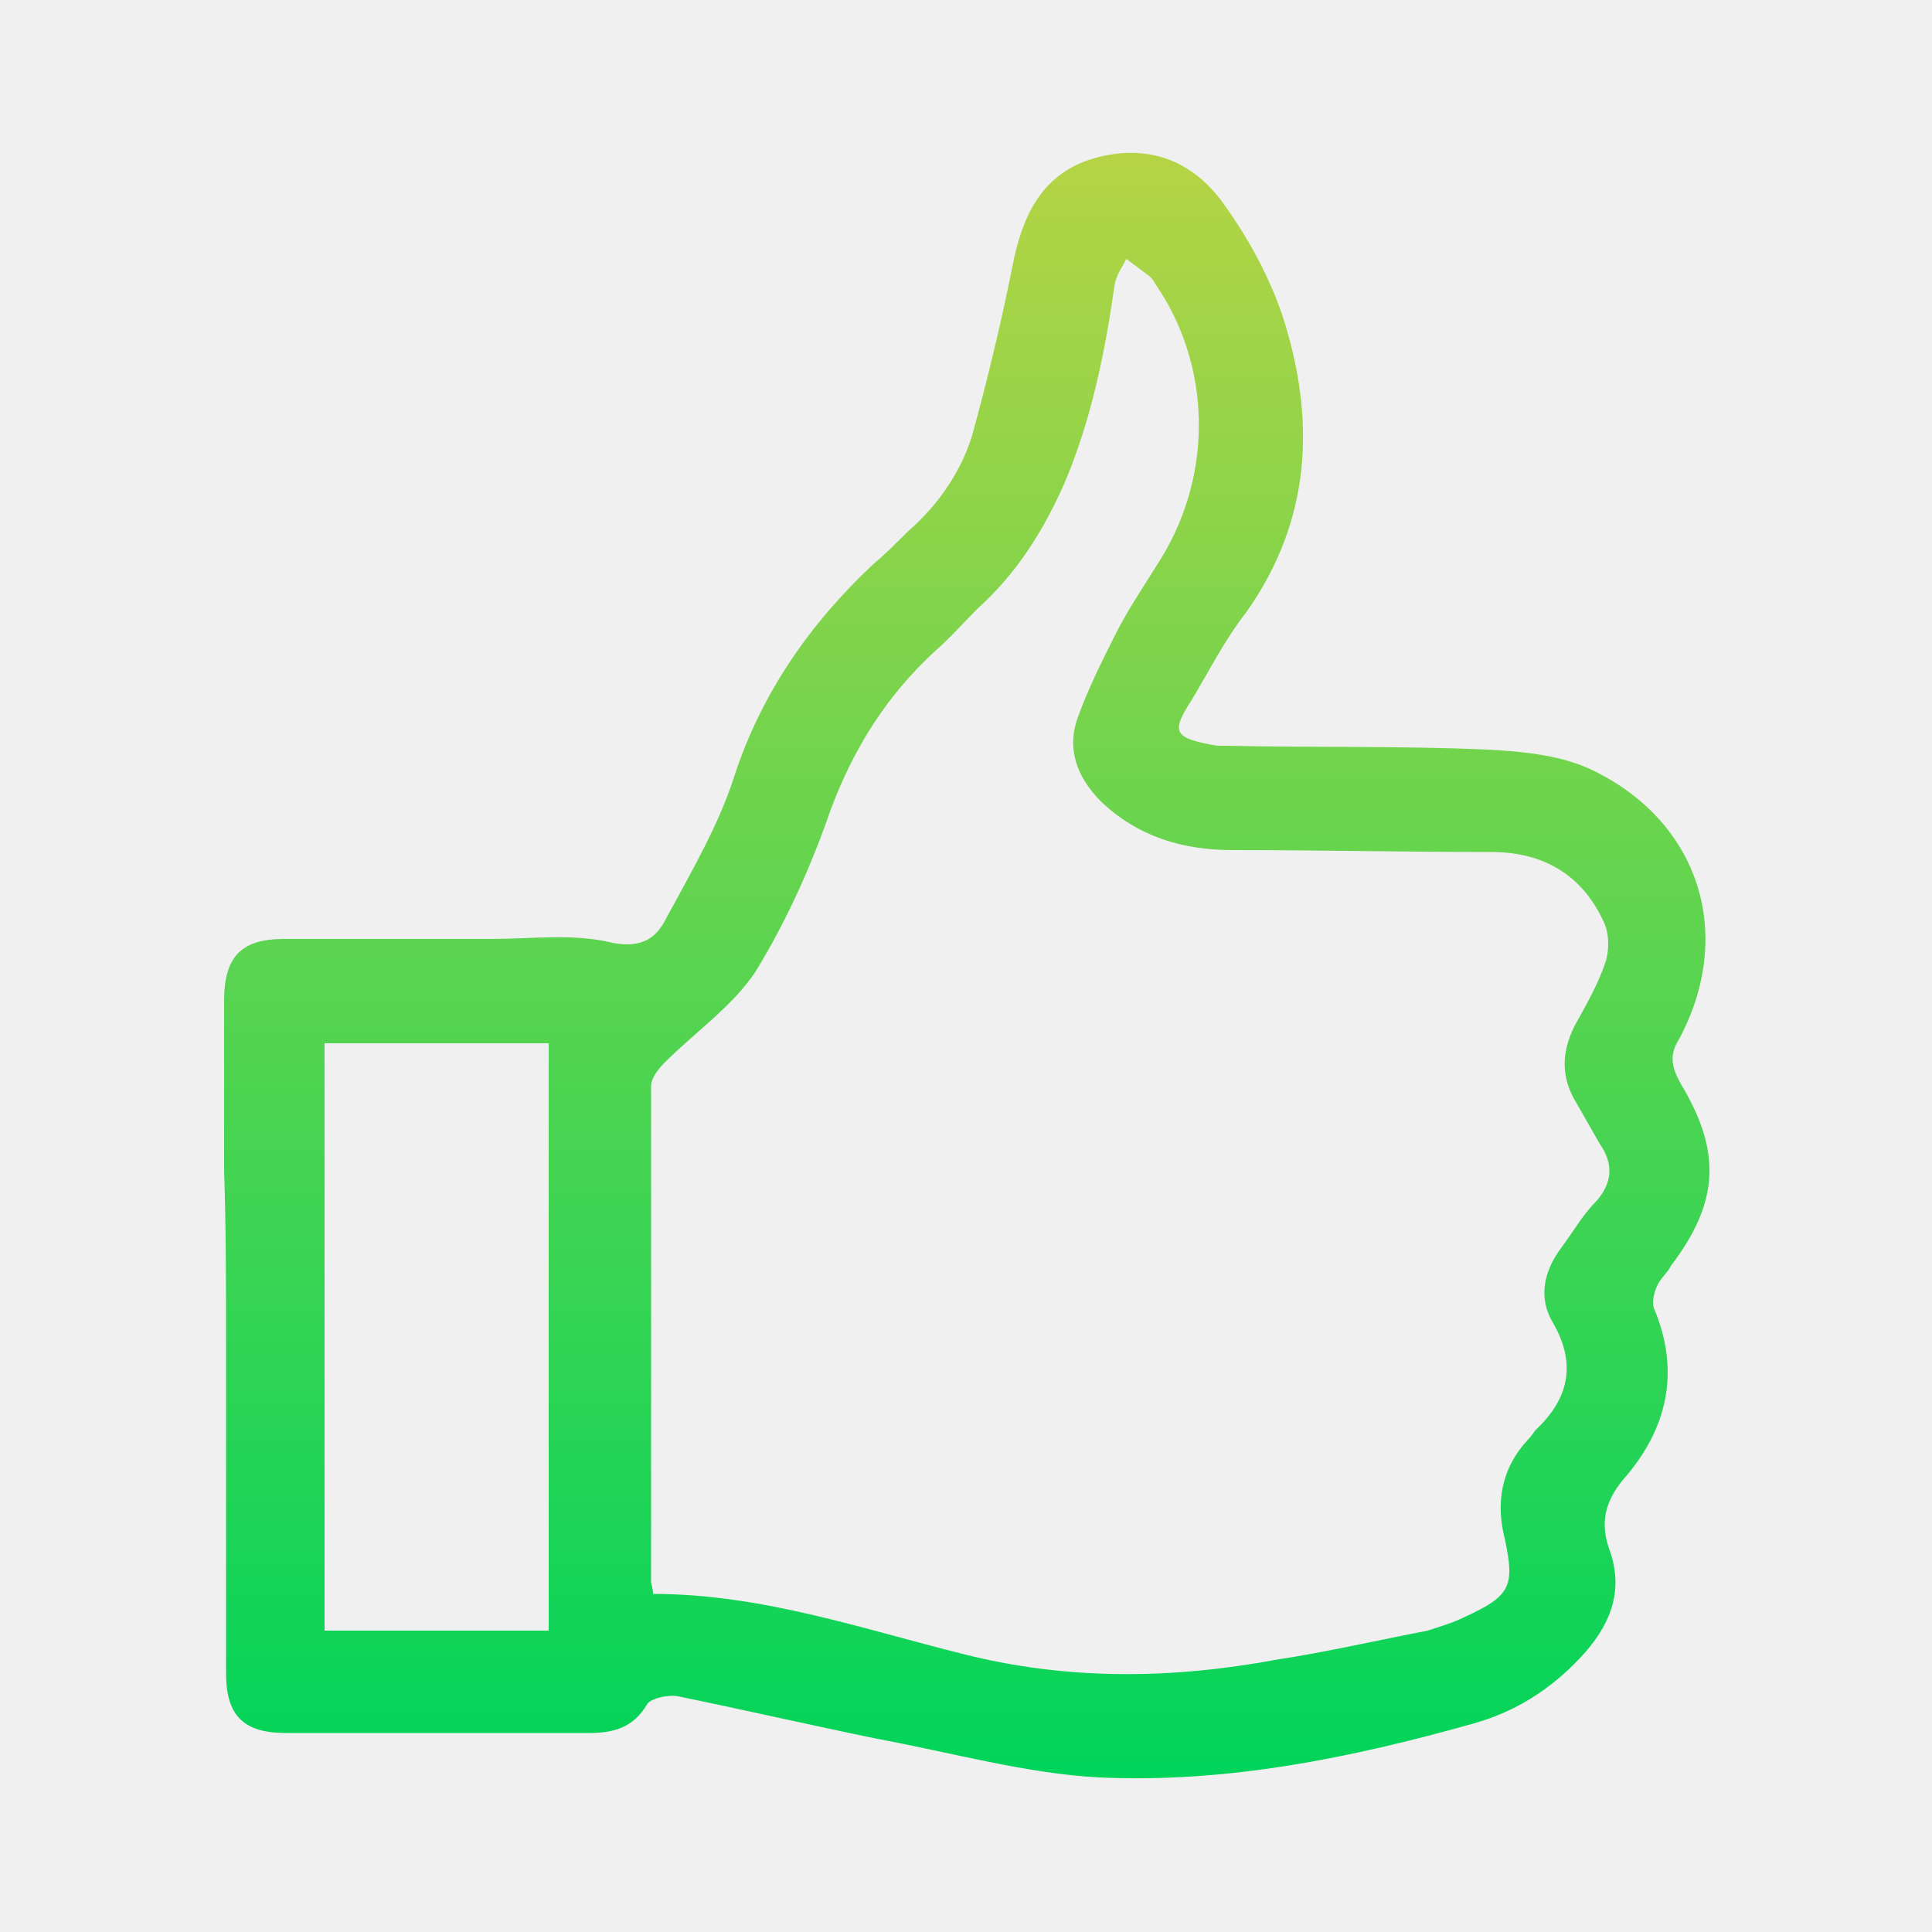
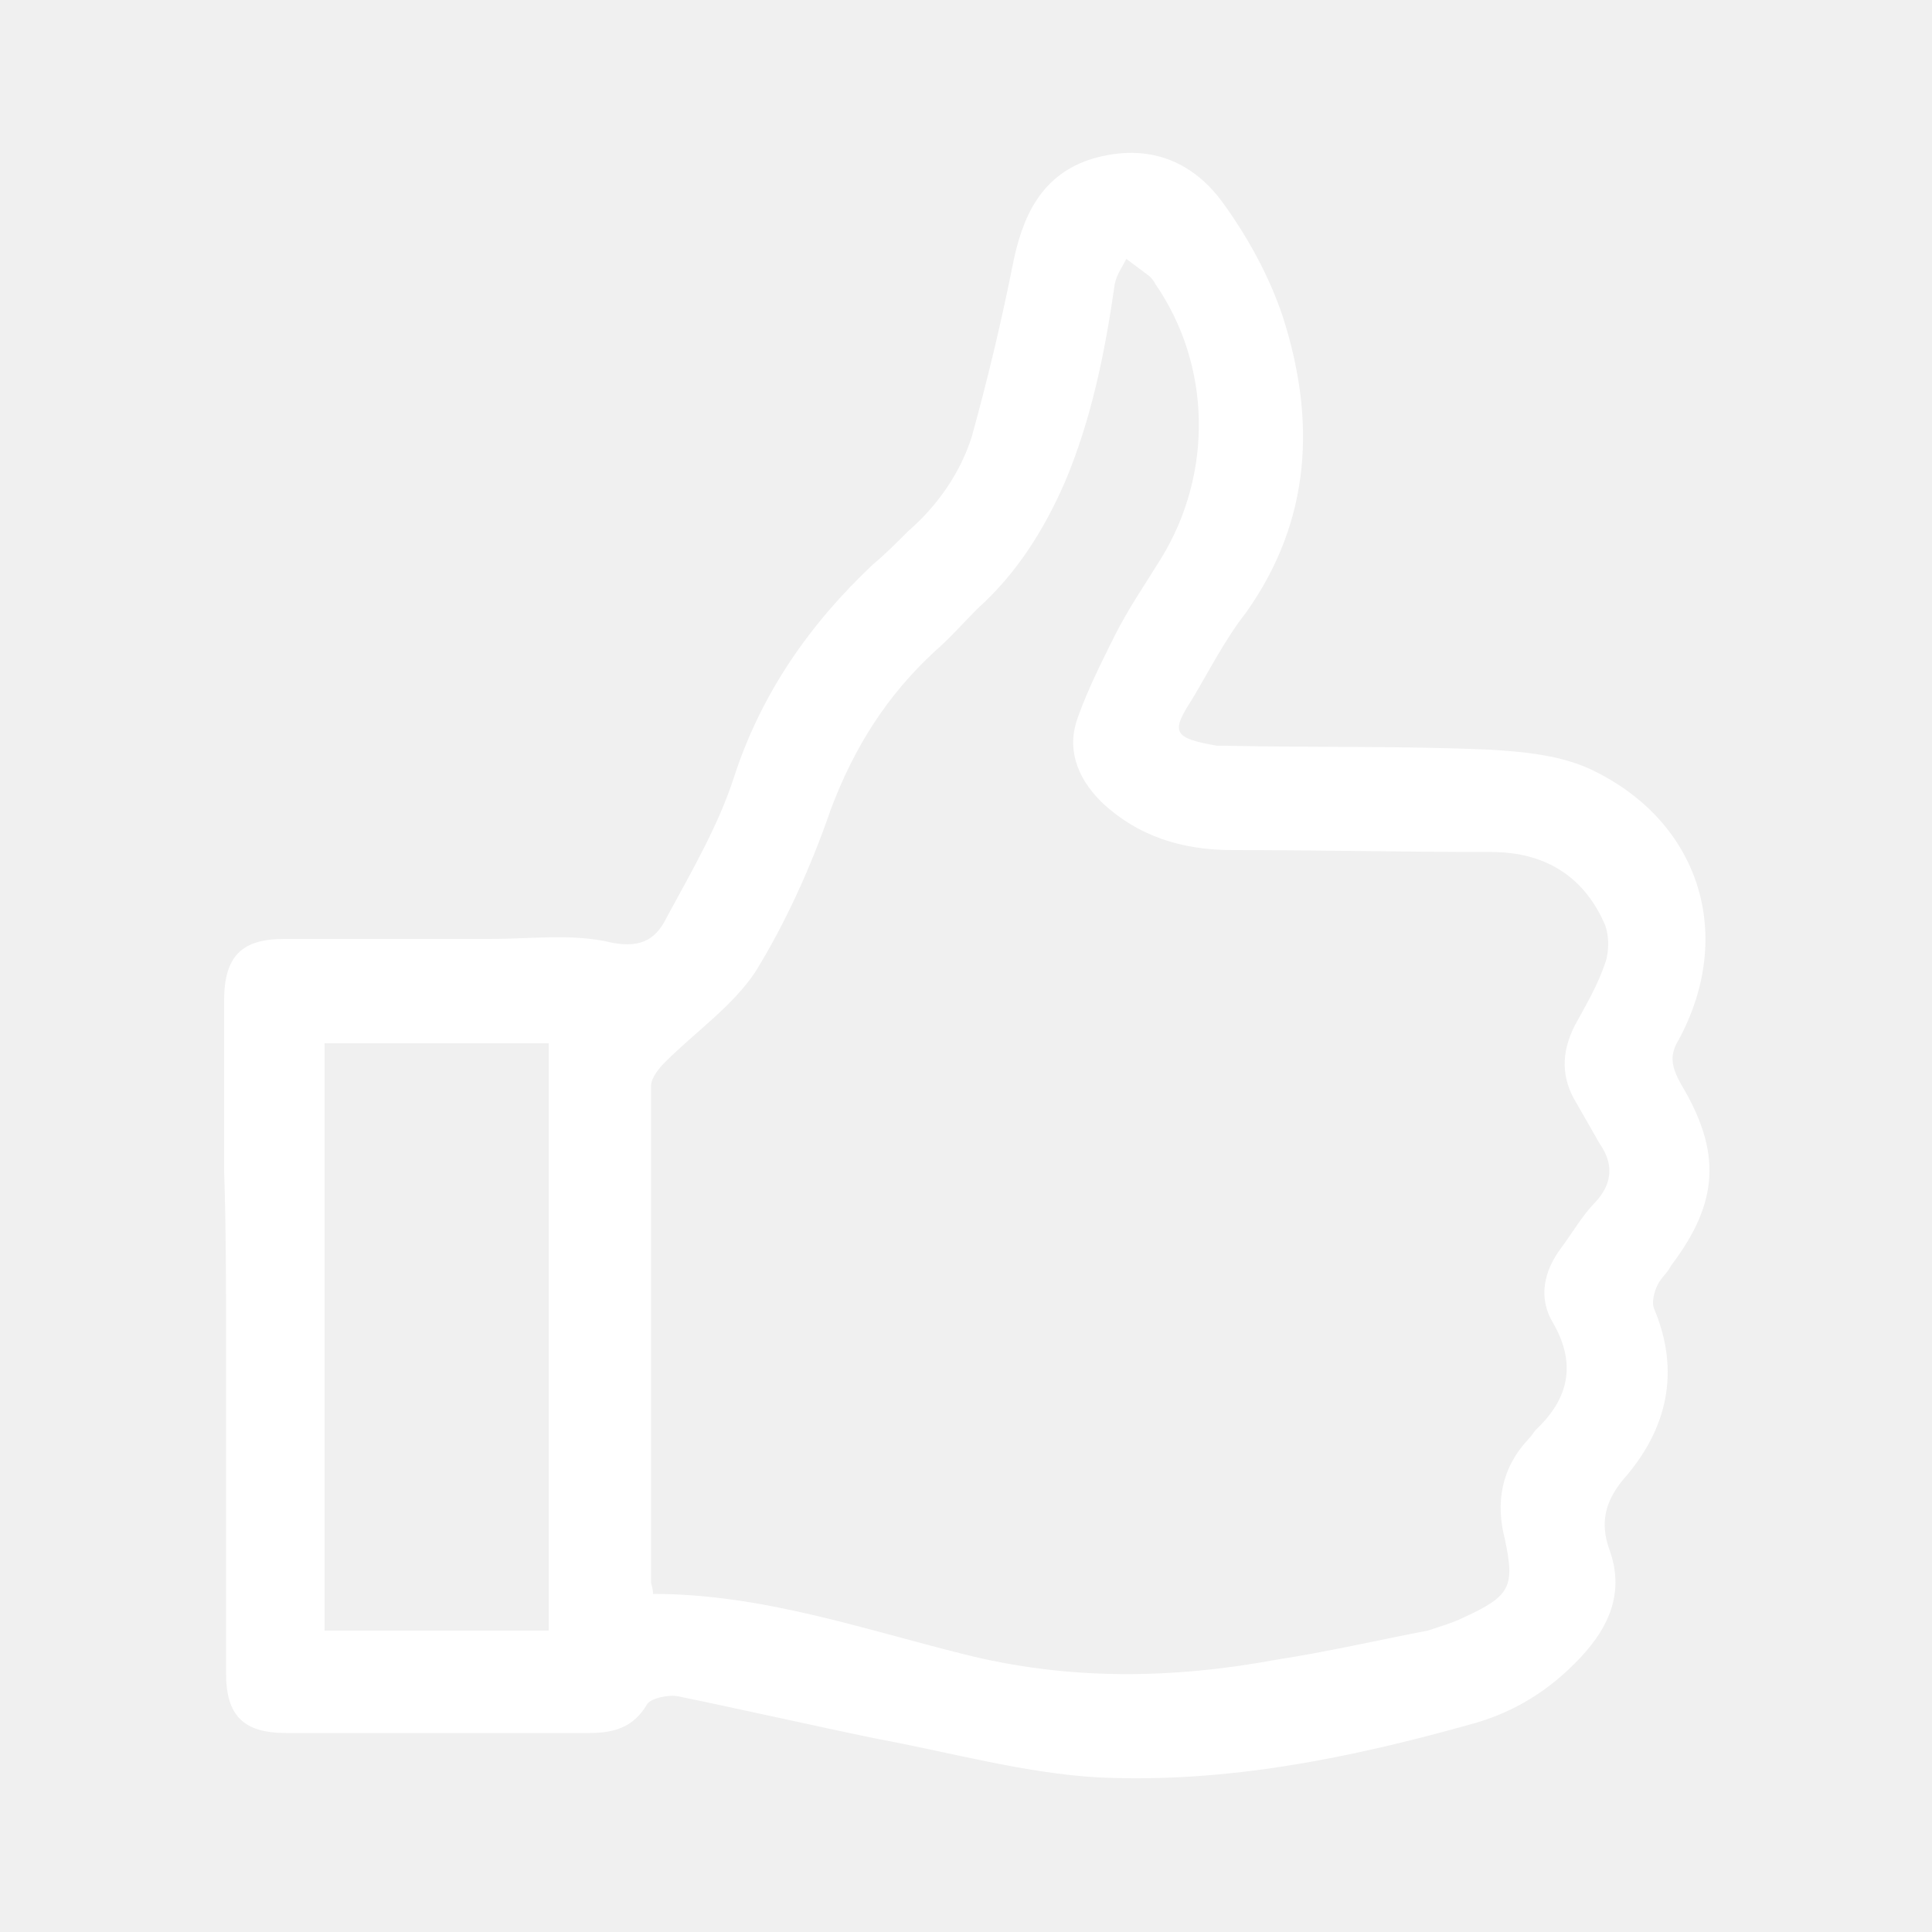
<svg xmlns="http://www.w3.org/2000/svg" version="1.1" id="Layer_1" x="0px" y="0px" viewBox="0 0 100 100" style="enable-background:new 0 0 100 100;" xml:space="preserve">
  <style type="text/css">
- 	.st0{fill:url(#XMLID_4_);}
+ 	.st0{fill:#FFFFFF;}
</style>
  <g id="XMLID_1_">
    <g id="XMLID_2_">
-       <linearGradient id="XMLID_4_" gradientUnits="userSpaceOnUse" x1="50" y1="2.09" x2="50" y2="86.064" gradientTransform="matrix(1 0 0 1 0 5.8446)">
-         <stop offset="0" style="stop-color:#B5D445" />
-         <stop offset="1" style="stop-color:#00D45A" />
-       </linearGradient>
      <path id="XMLID_28_" class="st0" d="M11.6,60.6c0-3,0-5.9,0-8.8c0-2.3,0.9-3.2,3.1-3.2c3.6,0,7.1,0,10.7,0c2.1,0,4.3-0.3,6.3,0.2    c1.6,0.3,2.3-0.3,2.8-1.3c1.3-2.4,2.7-4.8,3.5-7.3c1.4-4.3,3.9-7.9,7.2-11c0.6-0.5,1.2-1.1,1.8-1.7c1.5-1.3,2.7-3,3.3-4.9    c0.8-2.9,1.5-5.8,2.1-8.8c0.5-2.6,1.5-4.8,4.2-5.6c2.8-0.8,5.1,0.1,6.7,2.3c1.3,1.8,2.4,3.8,3.1,5.9c1.7,5.3,1.5,10.5-1.9,15.3    c-1.1,1.4-1.9,3-2.8,4.5c-1.1,1.7-1,2,1.3,2.4c0.2,0,0.3,0,0.5,0c4.5,0.1,9,0,13.5,0.2c1.9,0.1,3.9,0.3,5.5,1.1    c5.5,2.7,7.3,8.5,4.4,13.9c-0.5,0.8-0.4,1.4,0.1,2.3c2.1,3.5,2,6.1-0.5,9.4c-0.2,0.4-0.5,0.6-0.7,1s-0.3,0.9-0.2,1.2    C87,71,86.3,74,84,76.6c-0.9,1.1-1.2,2.2-0.7,3.6c0.8,2.2,0,4-1.5,5.6c-1.6,1.7-3.4,2.8-5.5,3.4C69.9,91,63.5,92.3,56.9,92    c-3.8-0.2-7.7-1.3-11.5-2c-3.4-0.7-6.9-1.5-10.3-2.2c-0.5-0.1-1.4,0.1-1.6,0.4c-0.7,1.2-1.7,1.5-3,1.5c-5.2,0-10.5,0-15.7,0    c-2.2,0-3.1-0.9-3.1-3.1c0-5.8,0-11.5,0-17.3C11.7,66.5,11.7,63.6,11.6,60.6z M49.8,85.6c5.5,1.4,10.9,1.3,16.3,0.3    c2.6-0.4,5.2-1,7.8-1.5c0.6-0.2,1.3-0.4,1.9-0.7c2.4-1.1,2.6-1.6,2.1-4c-0.5-1.9-0.2-3.7,1.2-5.2c0.2-0.2,0.3-0.4,0.4-0.5    c1.7-1.6,2.1-3.4,0.9-5.5c-0.8-1.3-0.5-2.7,0.4-3.9c0.6-0.8,1.1-1.7,1.8-2.4c0.9-1,0.9-2,0.2-3c-0.4-0.7-0.8-1.4-1.2-2.1    c-0.8-1.3-0.8-2.6-0.1-4c0.6-1.1,1.2-2.1,1.6-3.3c0.2-0.6,0.2-1.5-0.1-2.1c-1.1-2.4-3.1-3.6-5.8-3.6c-4.5,0-8.9-0.1-13.4-0.1    c-2.6,0-4.9-0.7-6.8-2.5c-1.3-1.3-1.8-2.8-1.2-4.4c0.5-1.4,1.2-2.8,1.9-4.2c0.7-1.4,1.6-2.7,2.4-4c2.7-4.4,2.6-10-0.3-14.2    c-0.1-0.2-0.2-0.3-0.3-0.4c-0.4-0.3-0.8-0.6-1.2-0.9c-0.2,0.4-0.5,0.8-0.6,1.3c-0.5,3.5-1.2,7-2.6,10.3c-1.1,2.5-2.5,4.7-4.5,6.5    c-0.7,0.7-1.4,1.5-2.2,2.2c-2.5,2.3-4.2,5-5.4,8.2c-1,2.9-2.3,5.8-3.9,8.4c-1.2,1.8-3.1,3.1-4.7,4.7c-0.3,0.3-0.7,0.8-0.7,1.2    c0,8.6,0,17.1,0,25.7c0,0.1,0.1,0.3,0.1,0.6C39.4,82.5,44.6,84.3,49.8,85.6z M28.4,84.4c0-10.2,0-20.2,0-30.4c-3.8,0-7.7,0-11.6,0    c0,10.2,0,20.2,0,30.4C20.7,84.4,24.5,84.4,28.4,84.4z" />
    </g>
  </g>
</svg>
